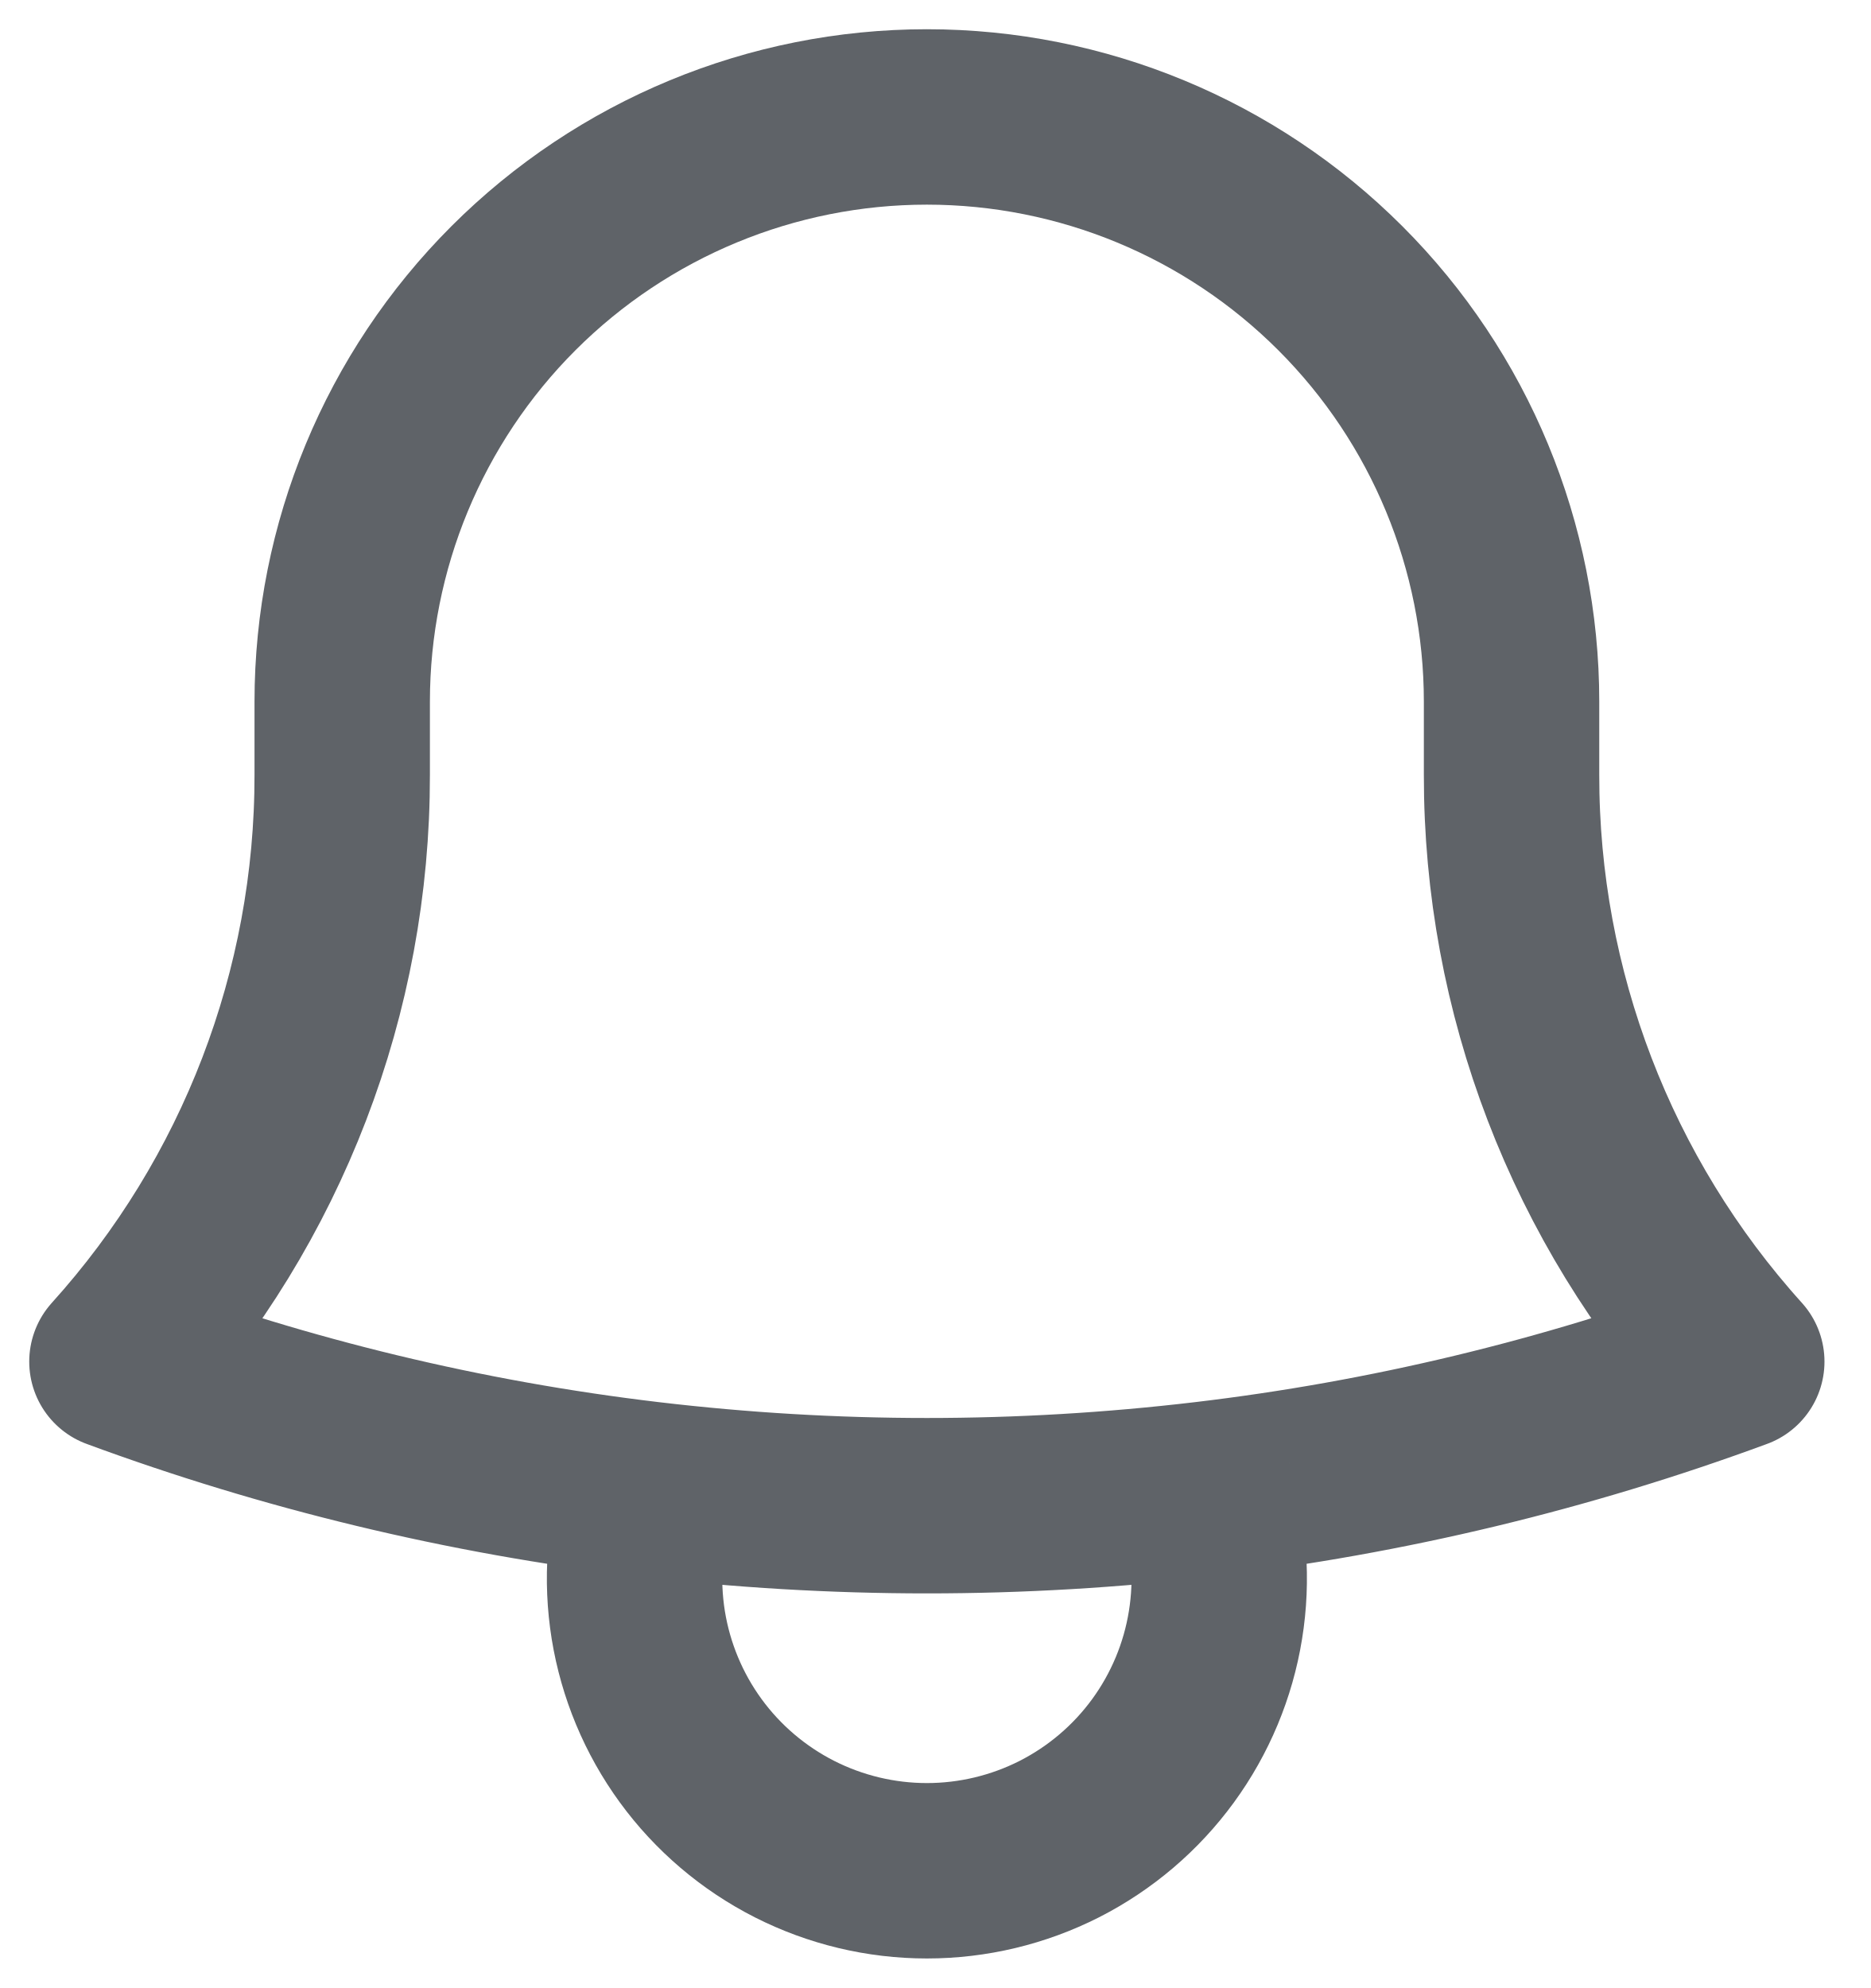
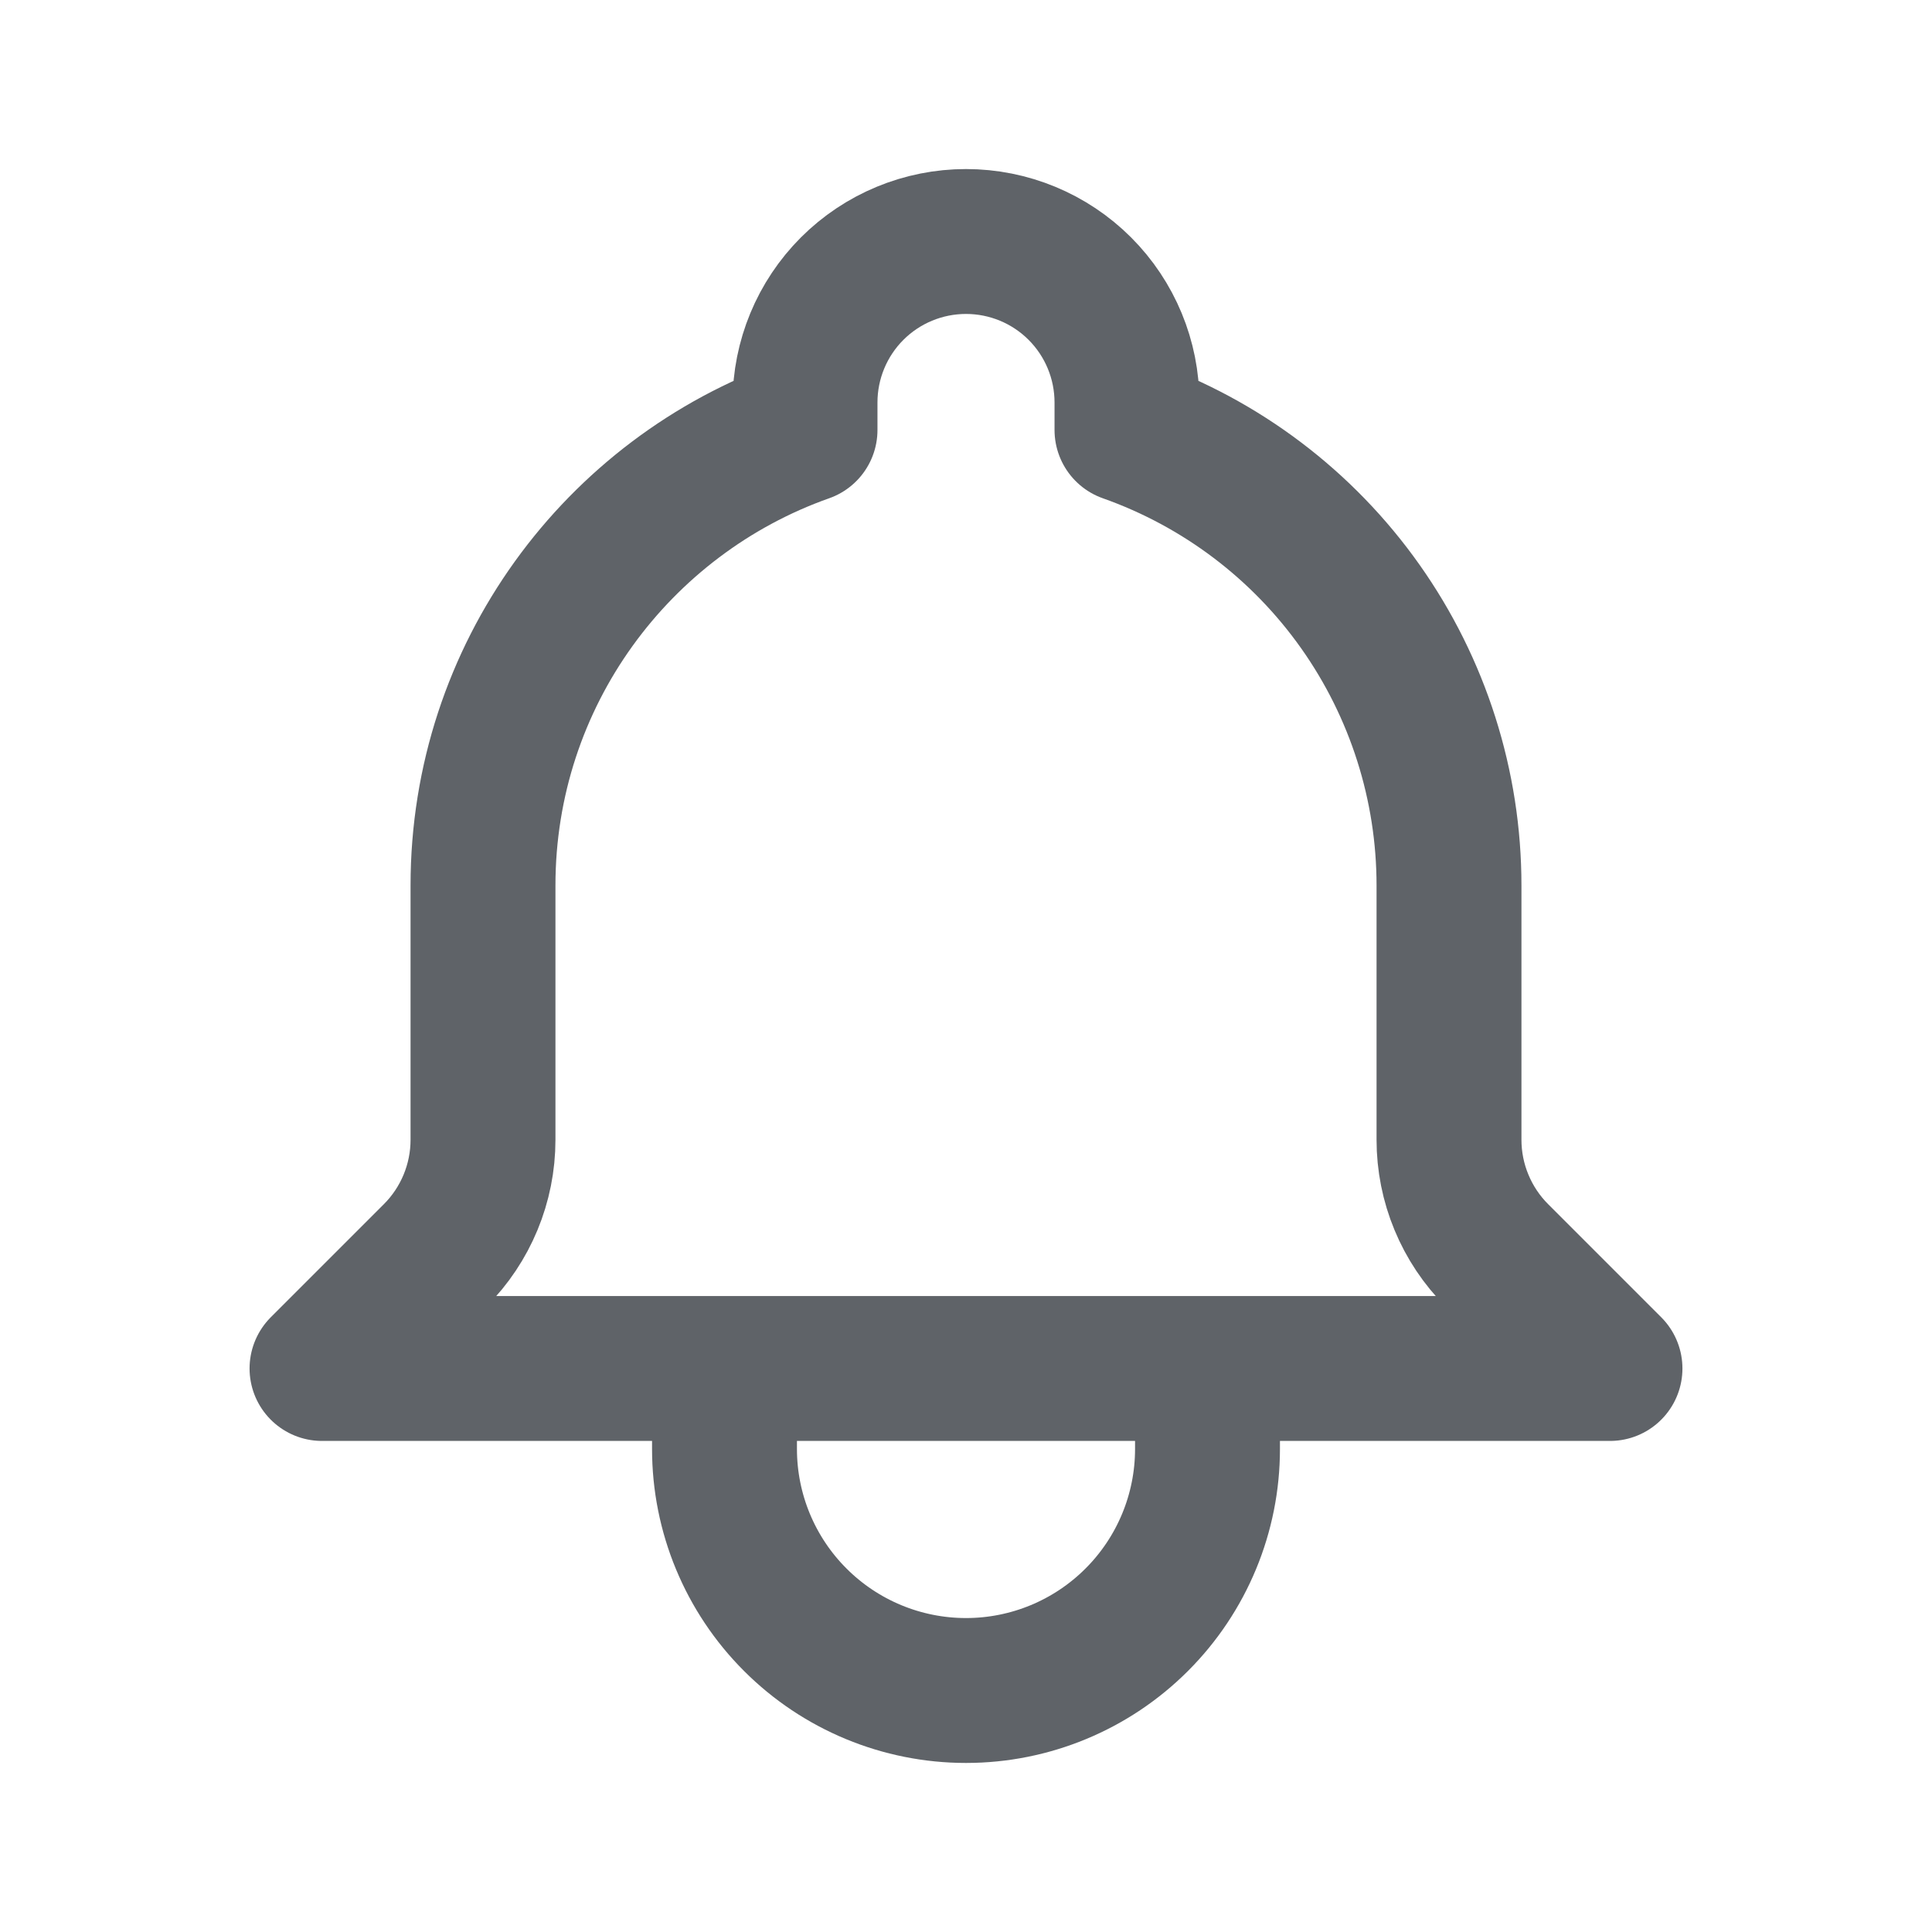
- <svg xmlns="http://www.w3.org/2000/svg" width="32" height="34" viewBox="0 0 32 34" fill="none">
-   <path d="M20.615 25.47C23.72 25.102 26.771 24.369 29.705 23.287C27.221 20.535 25.848 16.957 25.853 13.25V12C25.853 9.348 24.8 6.804 22.924 4.929C21.049 3.054 18.506 2 15.853 2C13.201 2 10.658 3.054 8.782 4.929C6.907 6.804 5.853 9.348 5.853 12V13.25C5.858 16.958 4.485 20.535 2 23.287C4.888 24.353 7.933 25.095 11.092 25.47M20.615 25.47C17.452 25.845 14.255 25.845 11.092 25.47M20.615 25.47C20.855 26.22 20.915 27.016 20.789 27.793C20.664 28.57 20.356 29.307 19.892 29.943C19.428 30.579 18.82 31.096 18.119 31.453C17.417 31.809 16.641 31.995 15.853 31.995C15.066 31.995 14.29 31.809 13.588 31.453C12.886 31.096 12.278 30.579 11.814 29.943C11.35 29.307 11.043 28.57 10.917 27.793C10.792 27.016 10.851 26.22 11.092 25.47" stroke="#5F6368" stroke-width="3" stroke-linecap="round" stroke-linejoin="round" />
+ <svg xmlns="http://www.w3.org/2000/svg" width="40" height="40" viewBox="0 0 40 40" fill="none">
+   <path d="M25 28.333H33.333L30.992 25.992C30.677 25.677 30.428 25.304 30.258 24.893C30.087 24.482 30 24.041 30 23.597V18.333C30 16.265 29.359 14.247 28.165 12.558C26.971 10.869 25.283 9.592 23.333 8.902V8.333C23.333 7.449 22.982 6.601 22.357 5.976C21.732 5.351 20.884 5 20 5C19.116 5 18.268 5.351 17.643 5.976C17.018 6.601 16.667 7.449 16.667 8.333V8.902C12.783 10.275 10 13.98 10 18.333V23.598C10 24.495 9.643 25.357 9.008 25.992L6.667 28.333H15M25 28.333V30C25 31.326 24.473 32.598 23.535 33.535C22.598 34.473 21.326 35 20 35C18.674 35 17.402 34.473 16.465 33.535C15.527 32.598 15 31.326 15 30V28.333M25 28.333H15" stroke="#5F6368" stroke-width="3" stroke-linecap="round" stroke-linejoin="round" />
</svg>
